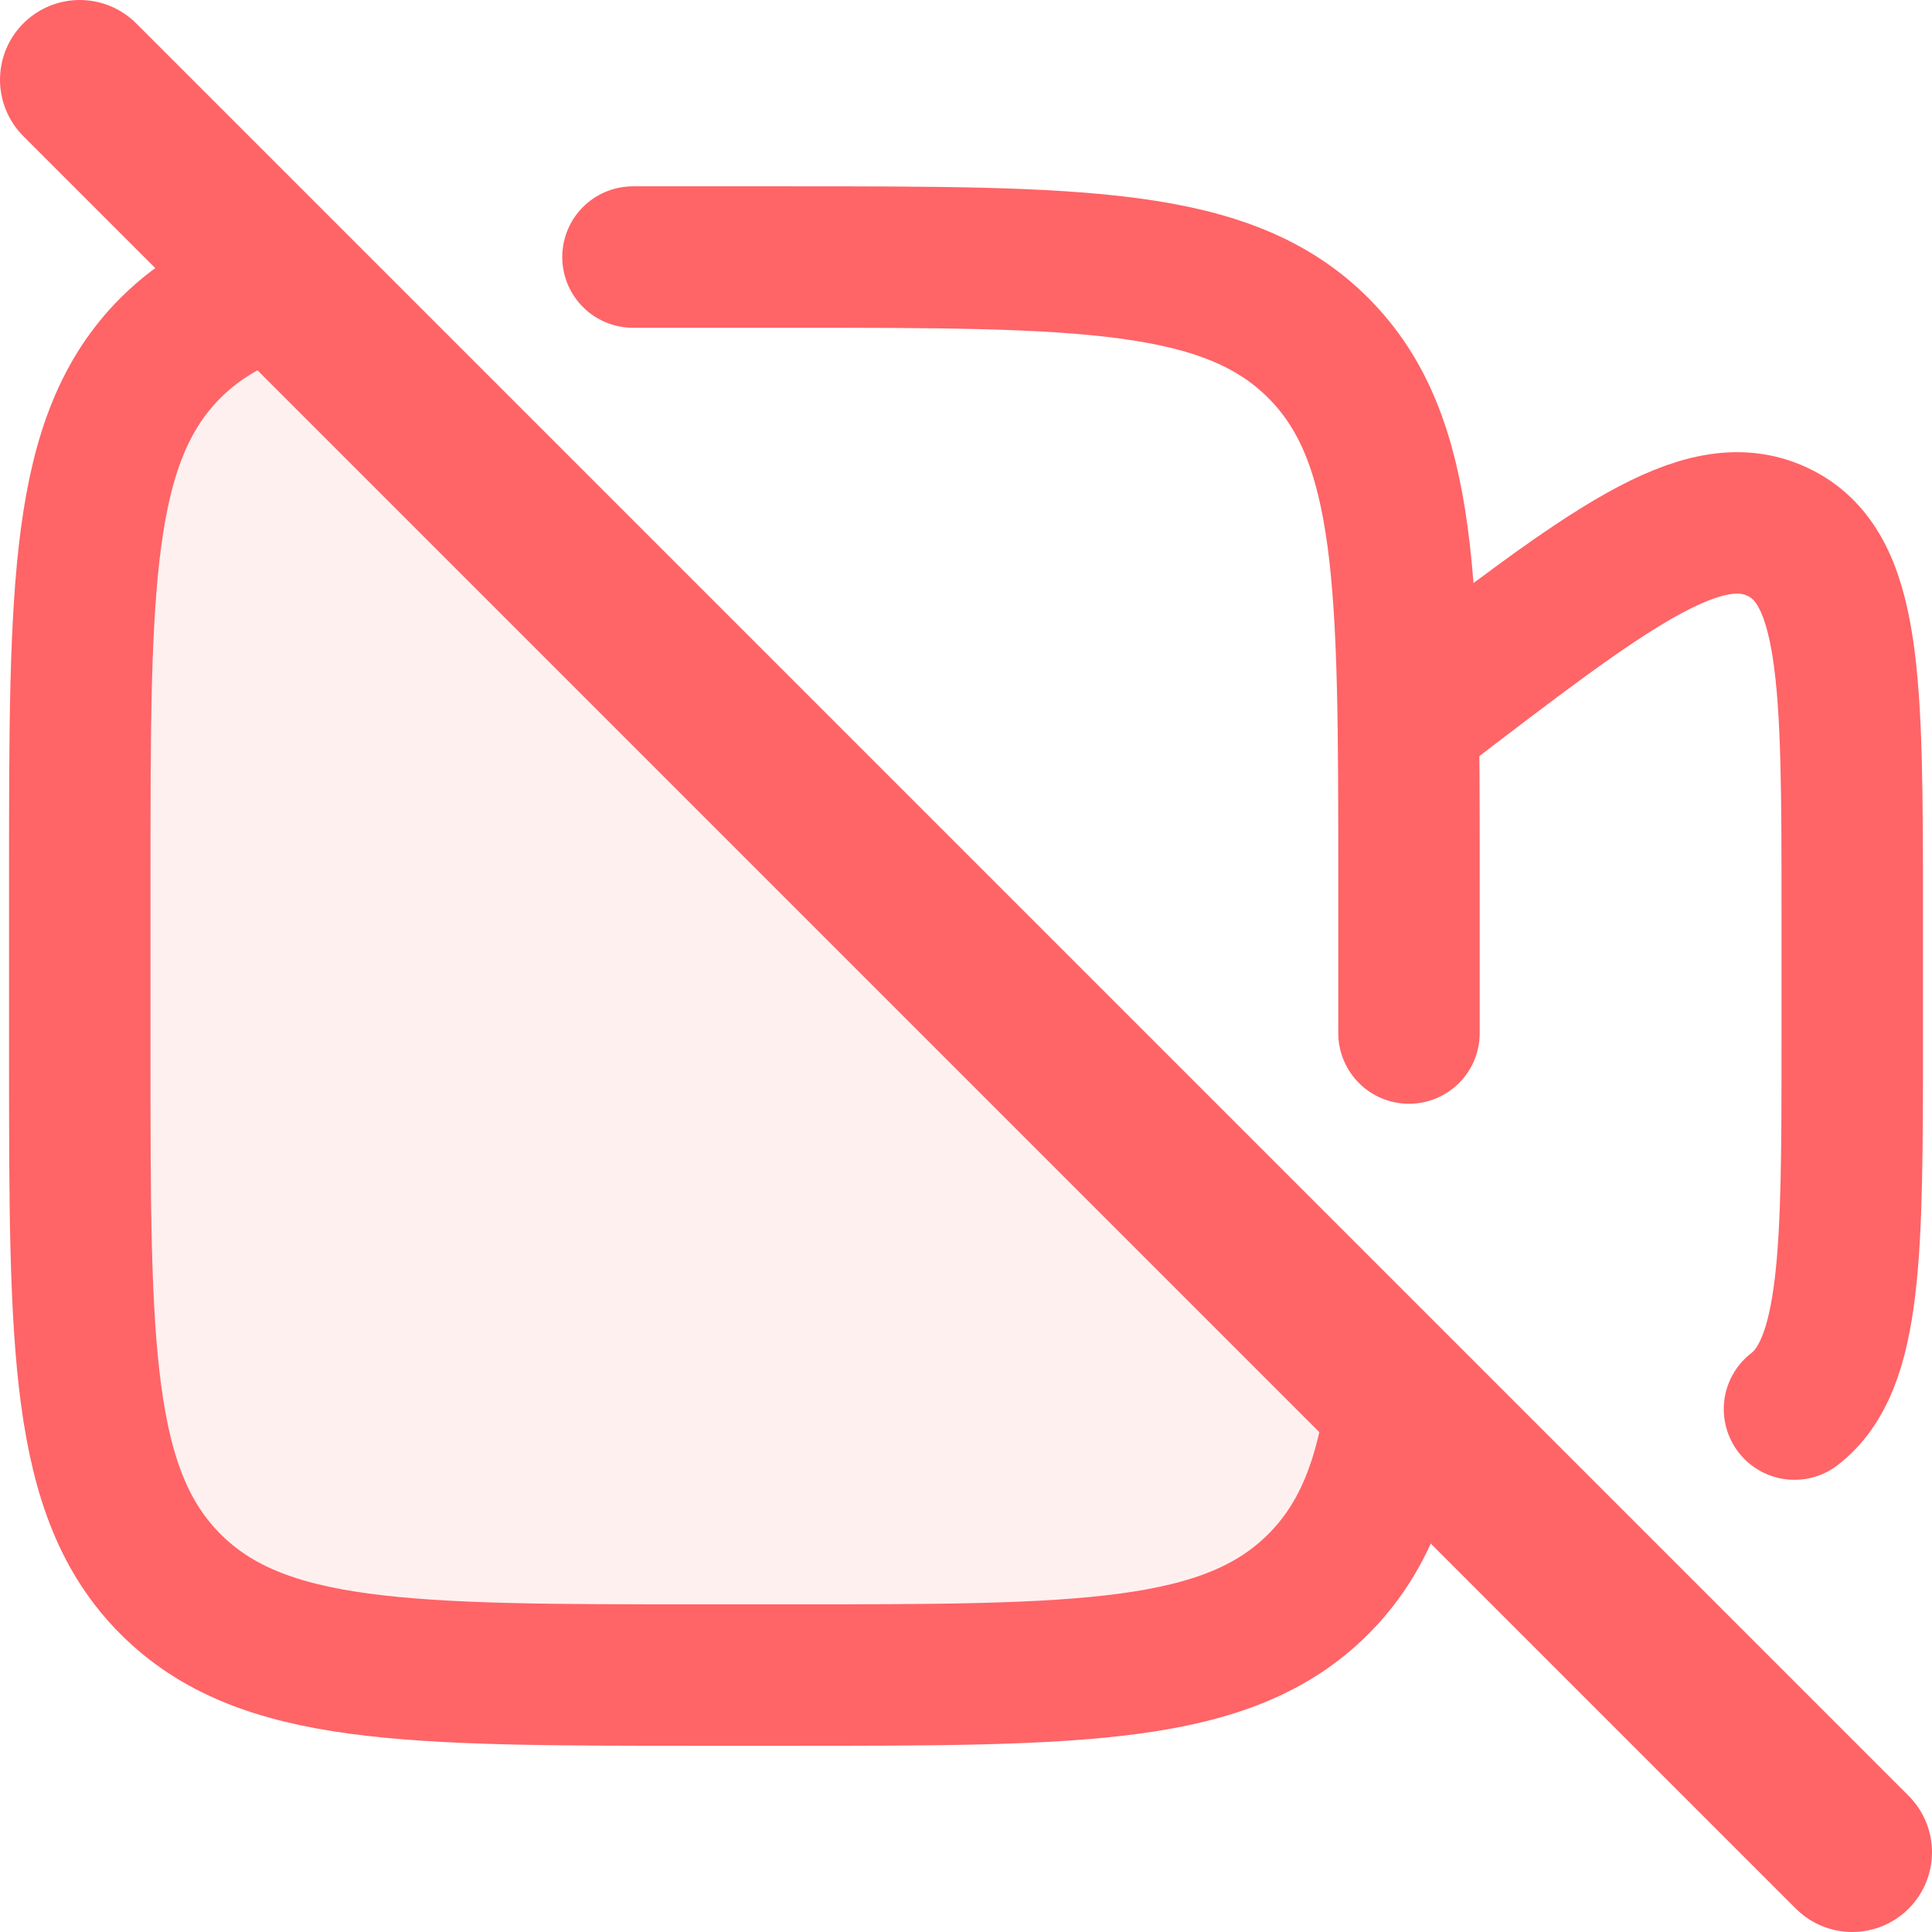
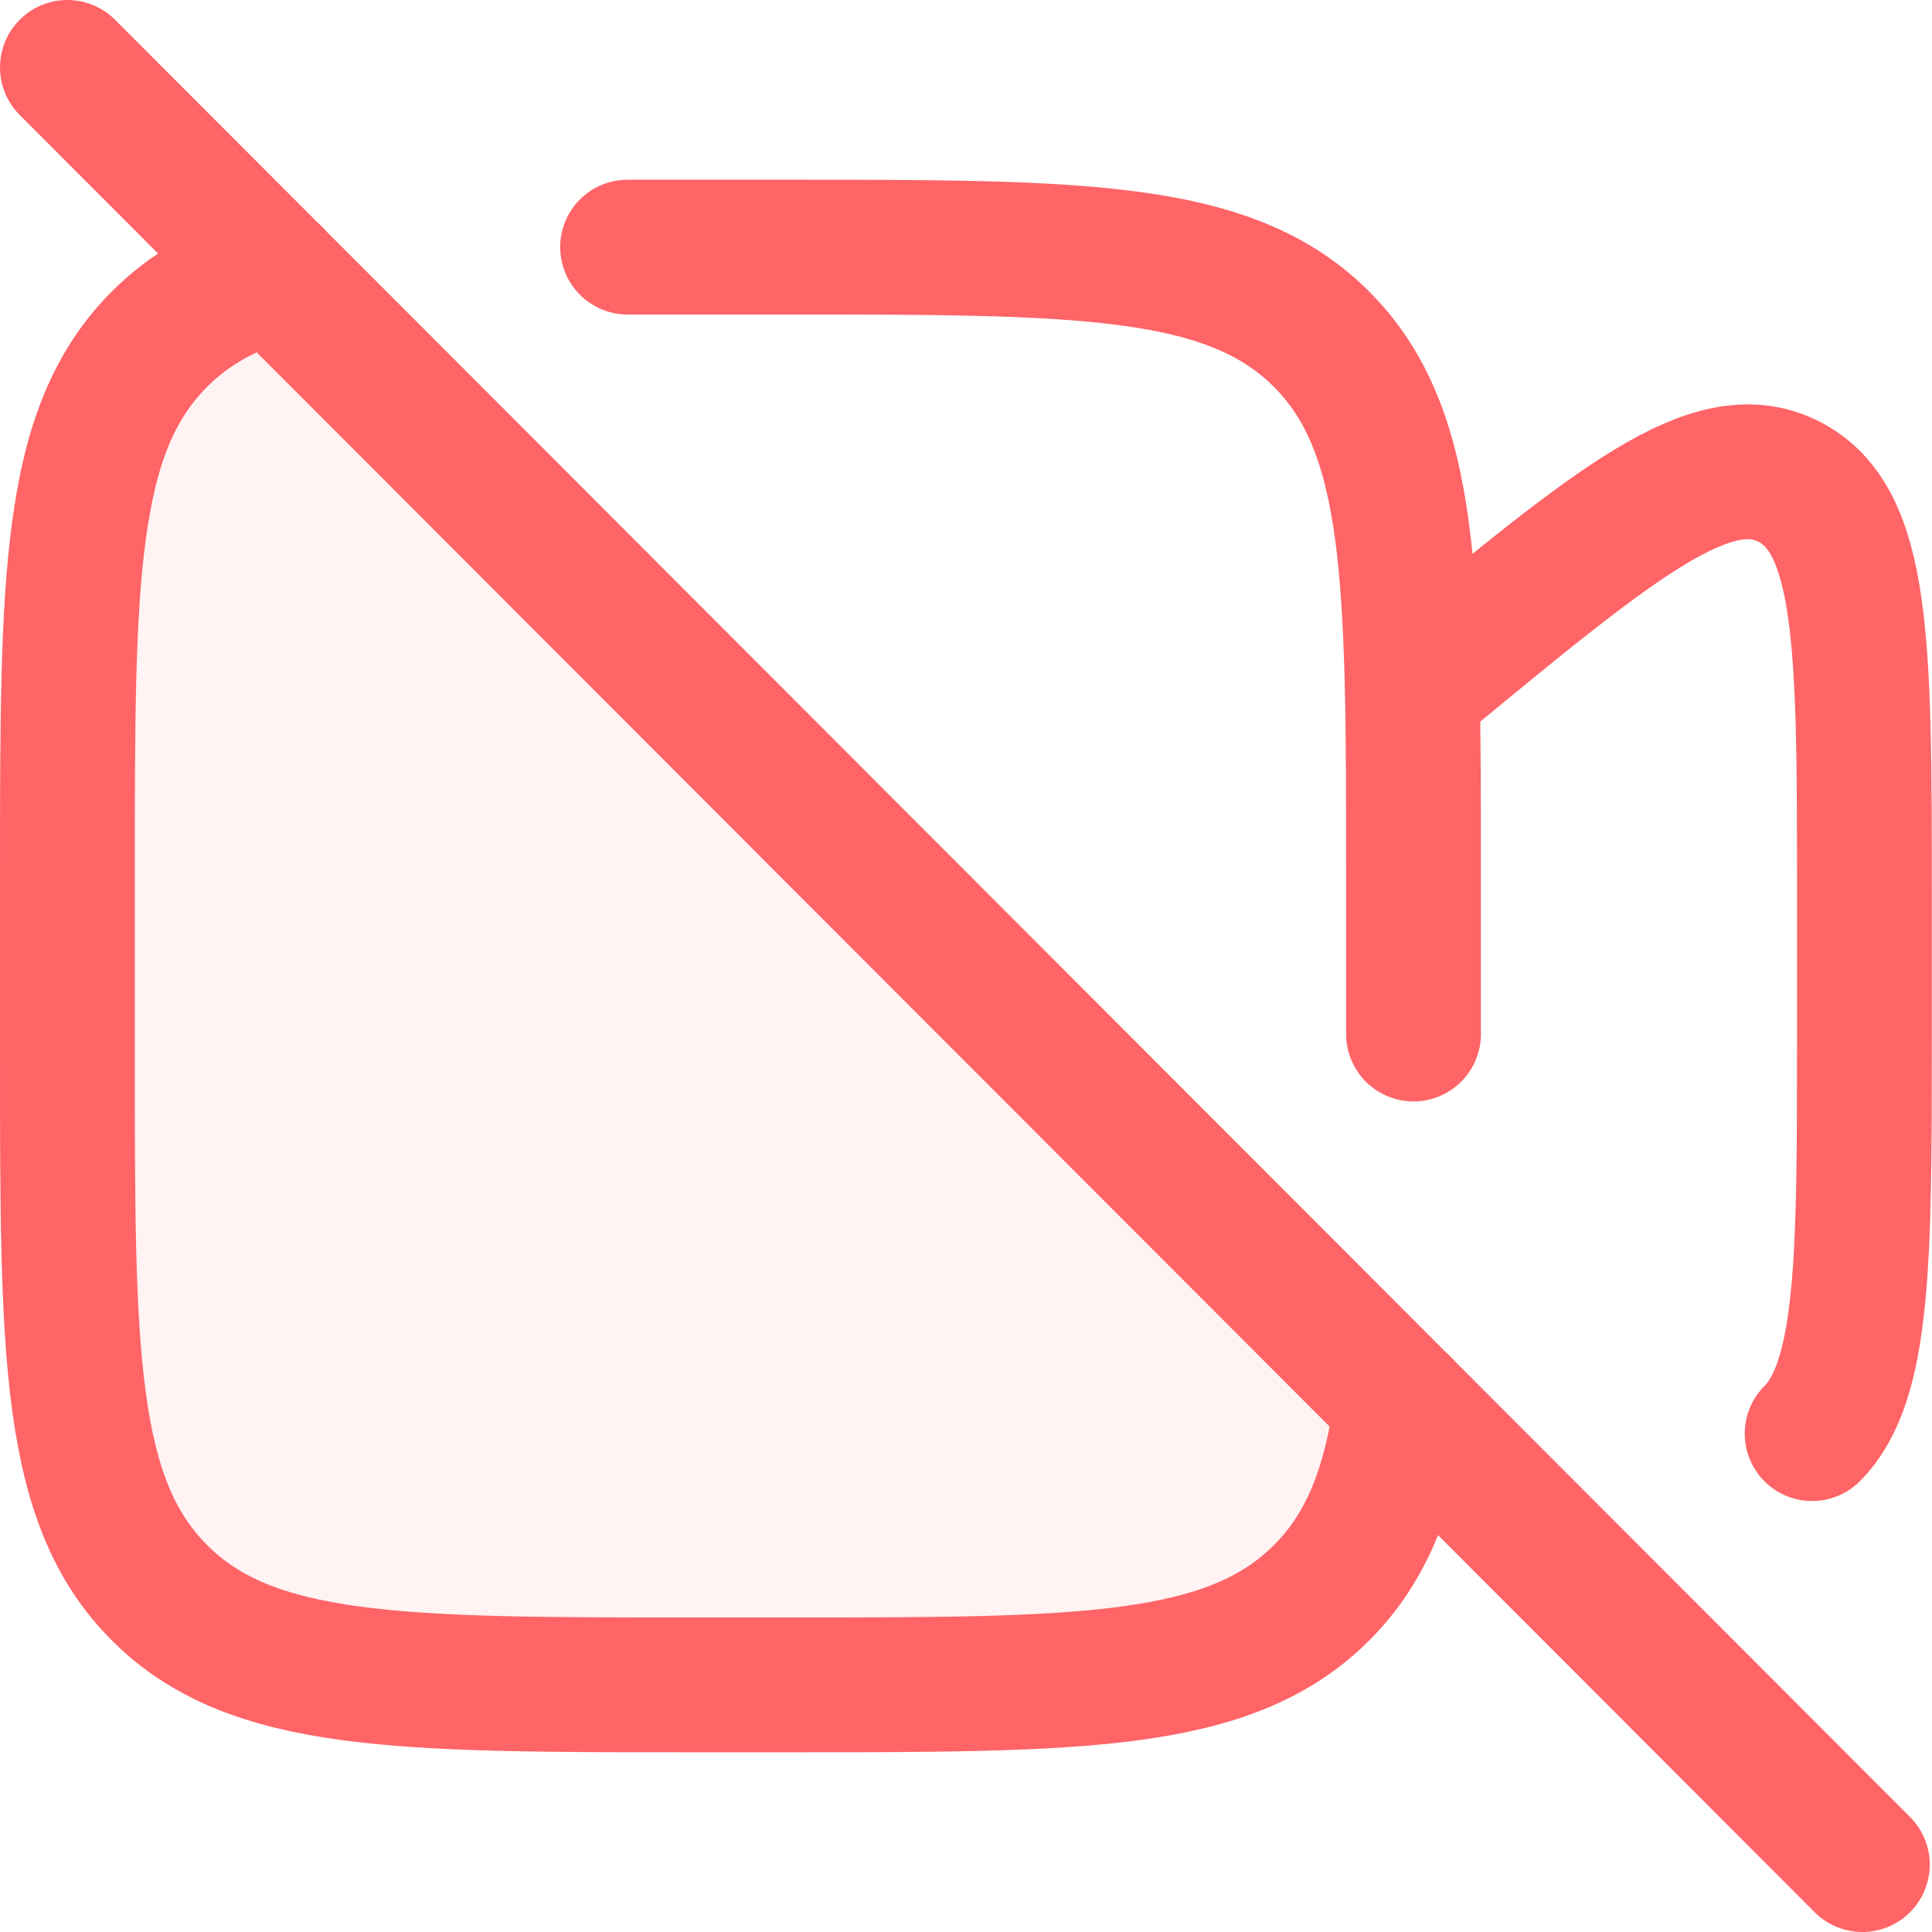
- <svg xmlns="http://www.w3.org/2000/svg" preserveAspectRatio="none" overflow="visible" style="display: block;" width="18.167" height="18.167" viewBox="0 0 18.167 18.167" fill="none">
+ <svg xmlns="http://www.w3.org/2000/svg" preserveAspectRatio="none" overflow="visible" style="display: block;" width="21.498" height="21.5" viewBox="0 0 21.498 21.5" fill="none">
  <g id="elements">
-     <path id="Rectangle 371" opacity="0.1" d="M6.583 15.749H7.417C10.166 15.749 11.541 15.749 12.396 14.895C12.799 14.492 13.011 13.974 13.124 13.249L2.632 2.679C2.215 2.805 1.882 2.993 1.604 3.27C0.75 4.125 0.75 5.5 0.75 8.249V9.916C0.75 12.666 0.75 14.041 1.604 14.895C2.459 15.749 3.833 15.749 6.583 15.749Z" fill="#FF6467" />
-     <path id="Vector 3636" d="M0.75 0.75L17.417 17.417" stroke-width="1.5" stroke-linecap="round" stroke="#FF6467" />
-     <path id="Vector" d="M13.25 6.779L13.355 6.698C15.118 5.347 16 4.672 16.708 4.998C17.417 5.324 17.417 6.406 17.417 8.569V8.569V9.779V9.779C17.417 11.758 17.417 12.832 16.874 13.25" stroke-width="1.33" stroke-linecap="round" stroke="#FF6467" />
-     <path id="Vector_2" d="M13.14 13.141C13.032 13.923 12.819 14.473 12.396 14.896C11.541 15.751 10.166 15.751 7.417 15.751H6.583C3.833 15.751 2.459 15.751 1.604 14.896C0.75 14.042 0.75 12.667 0.75 9.917V8.251C0.75 5.501 0.75 4.126 1.604 3.271C1.89 2.986 2.234 2.796 2.668 2.669" stroke-width="1.33" stroke-linecap="round" stroke="#FF6467" />
-     <path id="Vector_3" d="M5.952 2.417C6.154 2.417 6.364 2.417 6.583 2.417H7.416C10.166 2.417 11.541 2.417 12.395 3.271C13.249 4.125 13.249 5.5 13.249 8.25V8.25V9.714" stroke-width="1.33" stroke-linecap="round" stroke="#FF6467" />
+     <path id="Vector" opacity="0.08" d="M15.6 15.618C15.47 16.556 15.215 17.217 14.708 17.724C13.684 18.75 12.036 18.75 8.74 18.75H7.741C4.446 18.75 2.798 18.75 1.774 17.724C0.75 16.699 0.75 15.05 0.75 11.75V9.75C0.75 6.45 0.75 4.8 1.774 3.775C2.116 3.432 2.529 3.204 3.049 3.052" fill="#FF6467" />
+     <path id="Vector_2" d="M0.75 0.75L20.725 20.75" stroke-width="1.5" stroke-linecap="round" stroke="#FF6467" />
+     <path id="Vector_3" d="M15.6 15.618C15.47 16.556 15.215 17.217 14.708 17.724C13.684 18.75 12.036 18.75 8.74 18.75H7.741C4.446 18.75 2.798 18.75 1.774 17.724C0.75 16.699 0.75 15.049 0.75 11.749V9.75C0.75 6.45 0.75 4.8 1.774 3.775C2.116 3.432 2.529 3.203 3.049 3.052" stroke-width="1.5" stroke-linecap="round" stroke="#FF6467" />
+     <path id="Vector_4" d="M6.984 2.75C7.226 2.75 7.478 2.75 7.74 2.75H8.739C12.035 2.75 13.683 2.75 14.707 3.775C15.73 4.8 15.73 6.45 15.73 9.75V11.507" stroke-width="1.5" stroke-linecap="round" stroke-linejoin="round" stroke="#FF6467" />
+     <path id="Rectangle 370" d="M15.748 7.656L15.874 7.552C17.99 5.807 19.048 4.934 19.898 5.355C20.748 5.777 20.748 7.174 20.748 9.968V11.532C20.748 13.996 20.748 15.373 20.166 15.954" stroke-width="1.5" stroke-linecap="round" stroke="#FF6467" />
  </g>
</svg>
